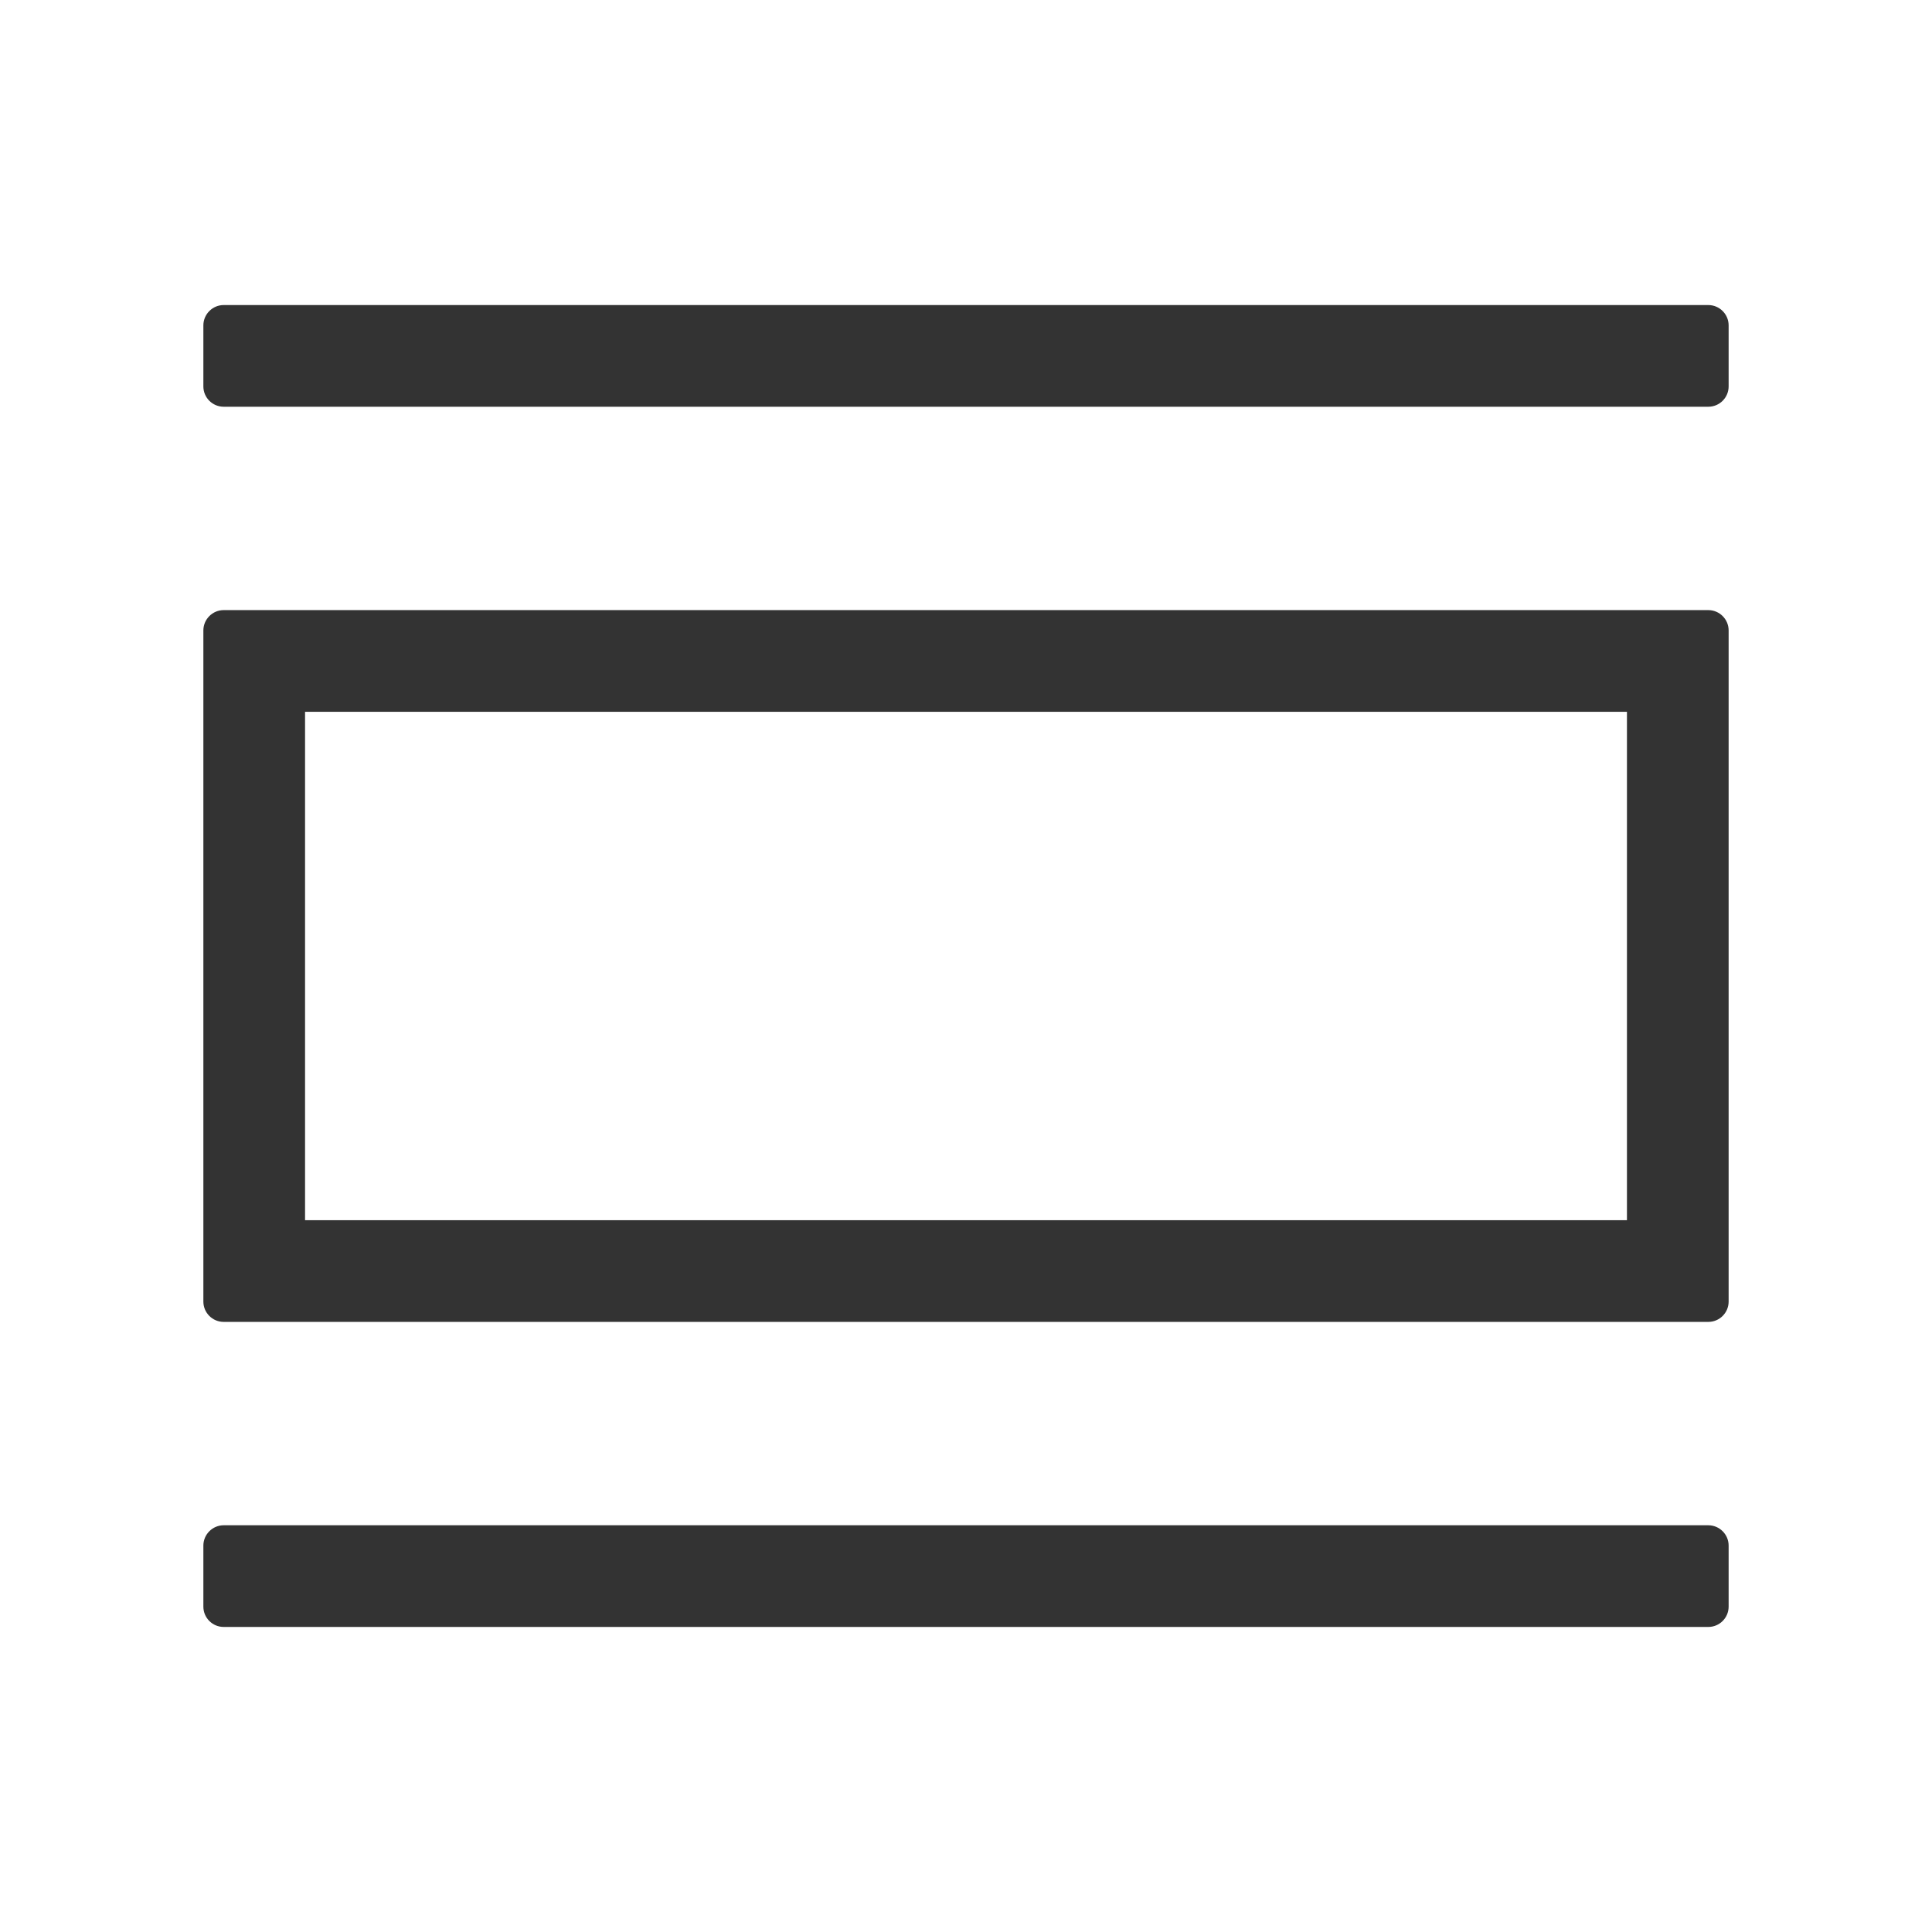
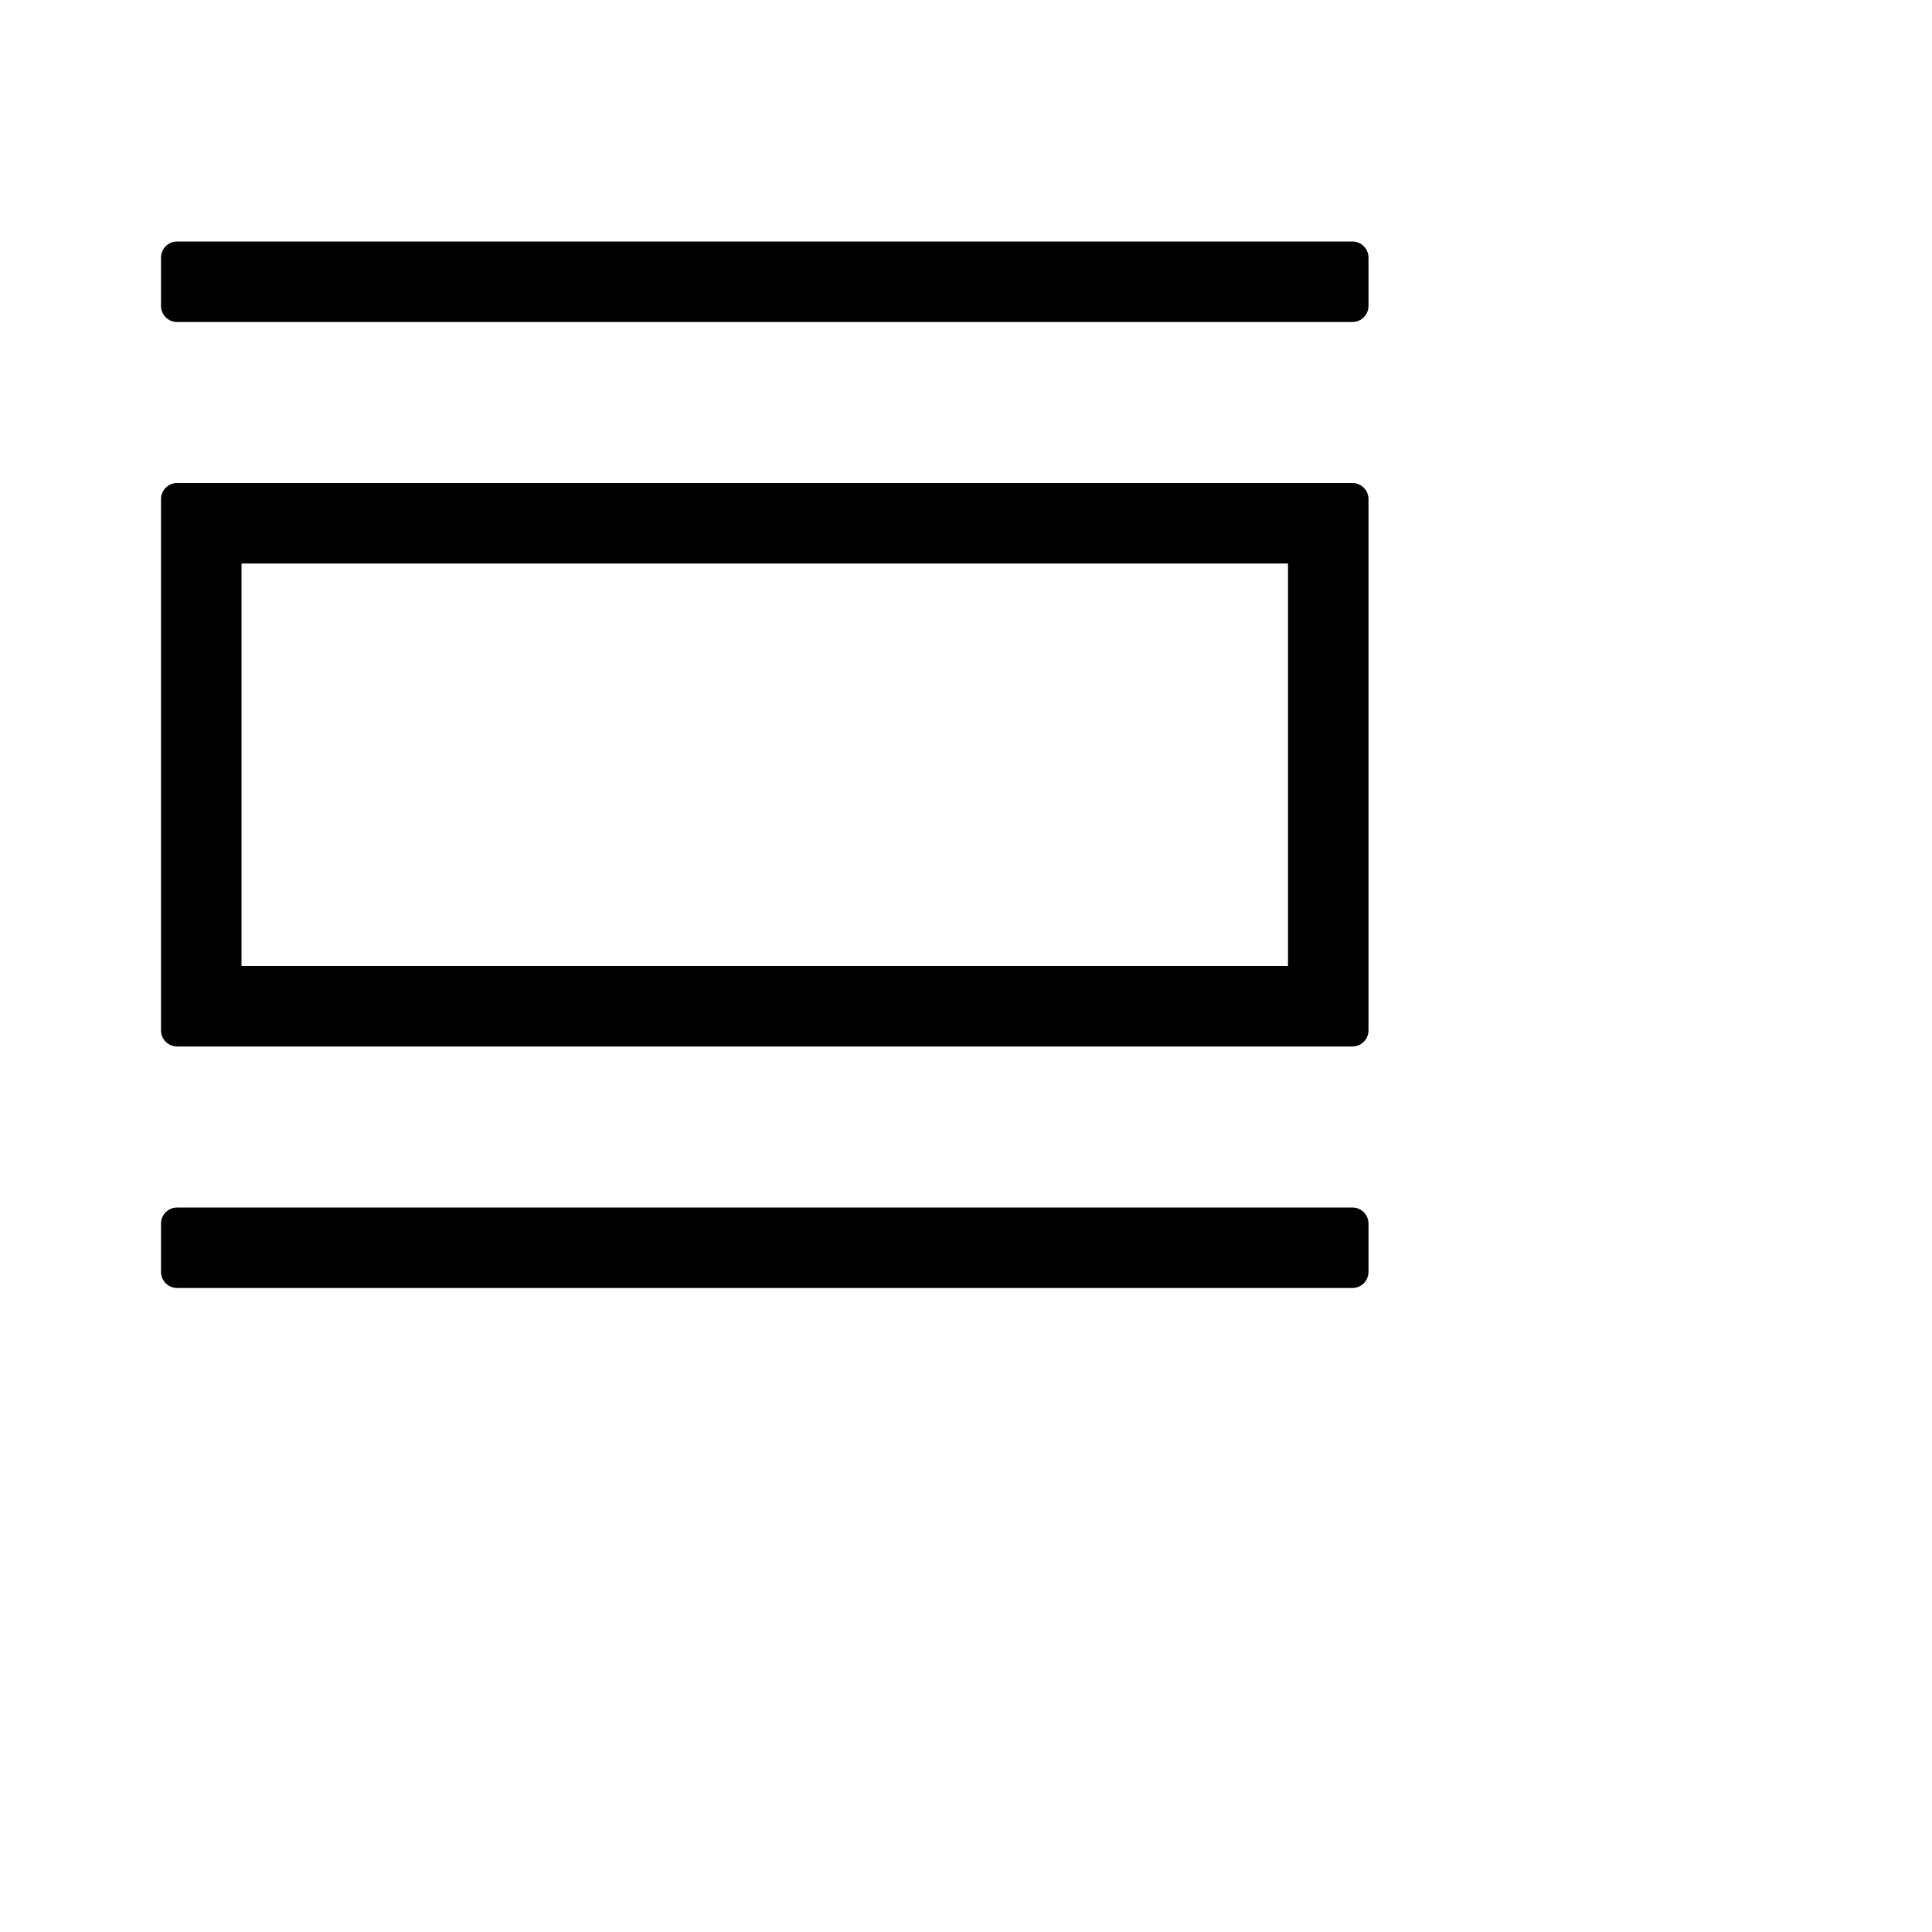
- <svg xmlns="http://www.w3.org/2000/svg" xmlns:xlink="http://www.w3.org/1999/xlink" width="19" height="19" viewBox="0 0 19 19">
+ <svg xmlns="http://www.w3.org/2000/svg" xmlns:xlink="http://www.w3.org/1999/xlink" viewBox="0 0 24 24">
  <defs>
    <path id="best-fit-path" d="M17 3.2v.6a.2.2 0 0 1-.2.2H2.2a.2.2 0 0 1-.2-.2v-.6c0-.11.09-.2.2-.2h14.6c.11 0 .2.09.2.2zm0 12v.6a.2.2 0 0 1-.2.2H2.2a.2.2 0 0 1-.2-.2v-.6c0-.11.09-.2.2-.2h14.6c.11 0 .2.09.2.2zM2.2 6h14.6c.11 0 .2.09.2.2v6.6a.2.2 0 0 1-.2.2H2.2a.2.2 0 0 1-.2-.2V6.2c0-.11.09-.2.2-.2zM3 7v5h13V7H3z" />
    <path id="best-fit-path" d="M17 3.2v.6a.2.2 0 0 1-.2.2H2.2a.2.2 0 0 1-.2-.2v-.6c0-.11.09-.2.2-.2h14.6c.11 0 .2.09.2.2zm0 12v.6a.2.2 0 0 1-.2.2H2.2a.2.2 0 0 1-.2-.2v-.6c0-.11.09-.2.2-.2h14.6c.11 0 .2.09.2.2zM2.2 6h14.6c.11 0 .2.09.2.2v6.6a.2.2 0 0 1-.2.2H2.2a.2.2 0 0 1-.2-.2V6.2c0-.11.09-.2.2-.2zM3 7v5h13V7H3z" />
    <path id="best-fit-path" d="M17 3.2v.6a.2.2 0 0 1-.2.2H2.2a.2.2 0 0 1-.2-.2v-.6c0-.11.09-.2.2-.2h14.6c.11 0 .2.09.2.2zm0 12v.6a.2.2 0 0 1-.2.2H2.2a.2.2 0 0 1-.2-.2v-.6c0-.11.09-.2.2-.2h14.6c.11 0 .2.09.2.2zM2.2 6h14.6c.11 0 .2.09.2.2v6.6a.2.2 0 0 1-.2.2H2.2a.2.2 0 0 1-.2-.2V6.2c0-.11.09-.2.2-.2zM3 7v5h13V7H3z" />
  </defs>
-   <g fill-rule="evenodd" fill="#333333">
+   <g fill-rule="evenodd">
    <mask id="best-fit-mask">
      <use xlink:href="#best-fit-path" />
    </mask>
-     <use fill-rule="nonzero" xlink:href="#best-fit-path" fill="#333333" />
+     <use fill-rule="nonzero" xlink:href="#best-fit-path" />
  </g>
</svg>
